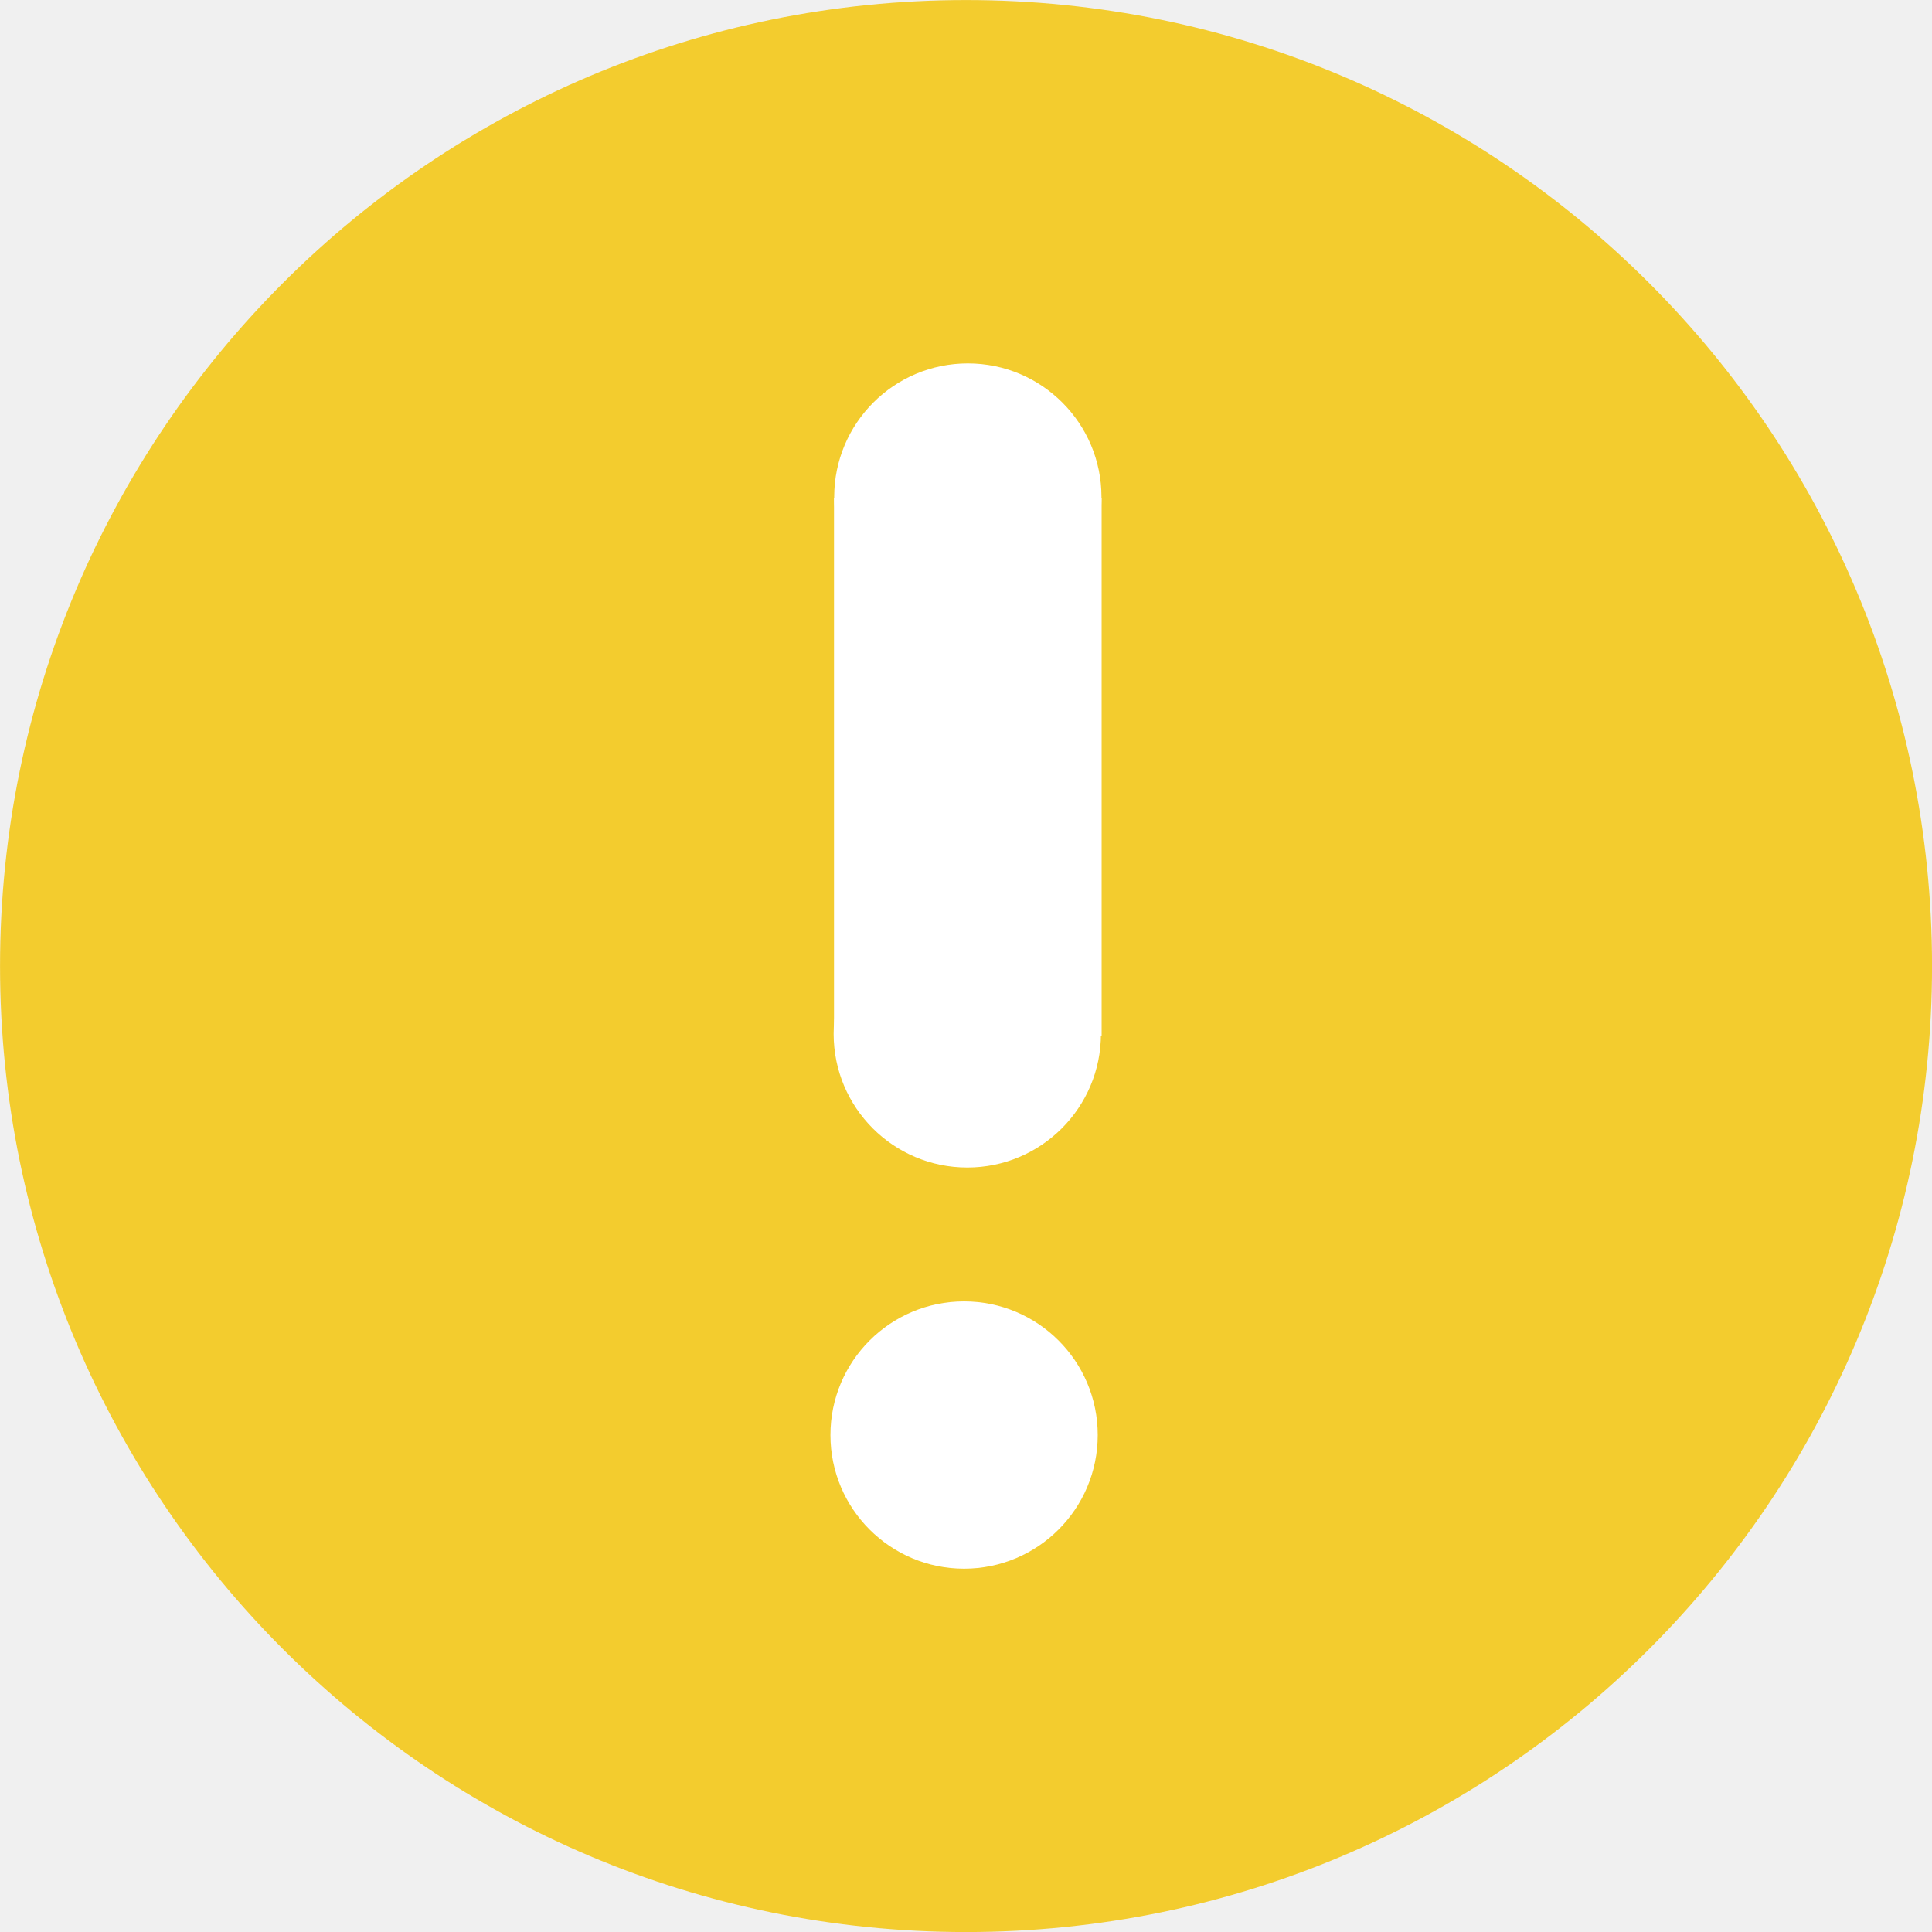
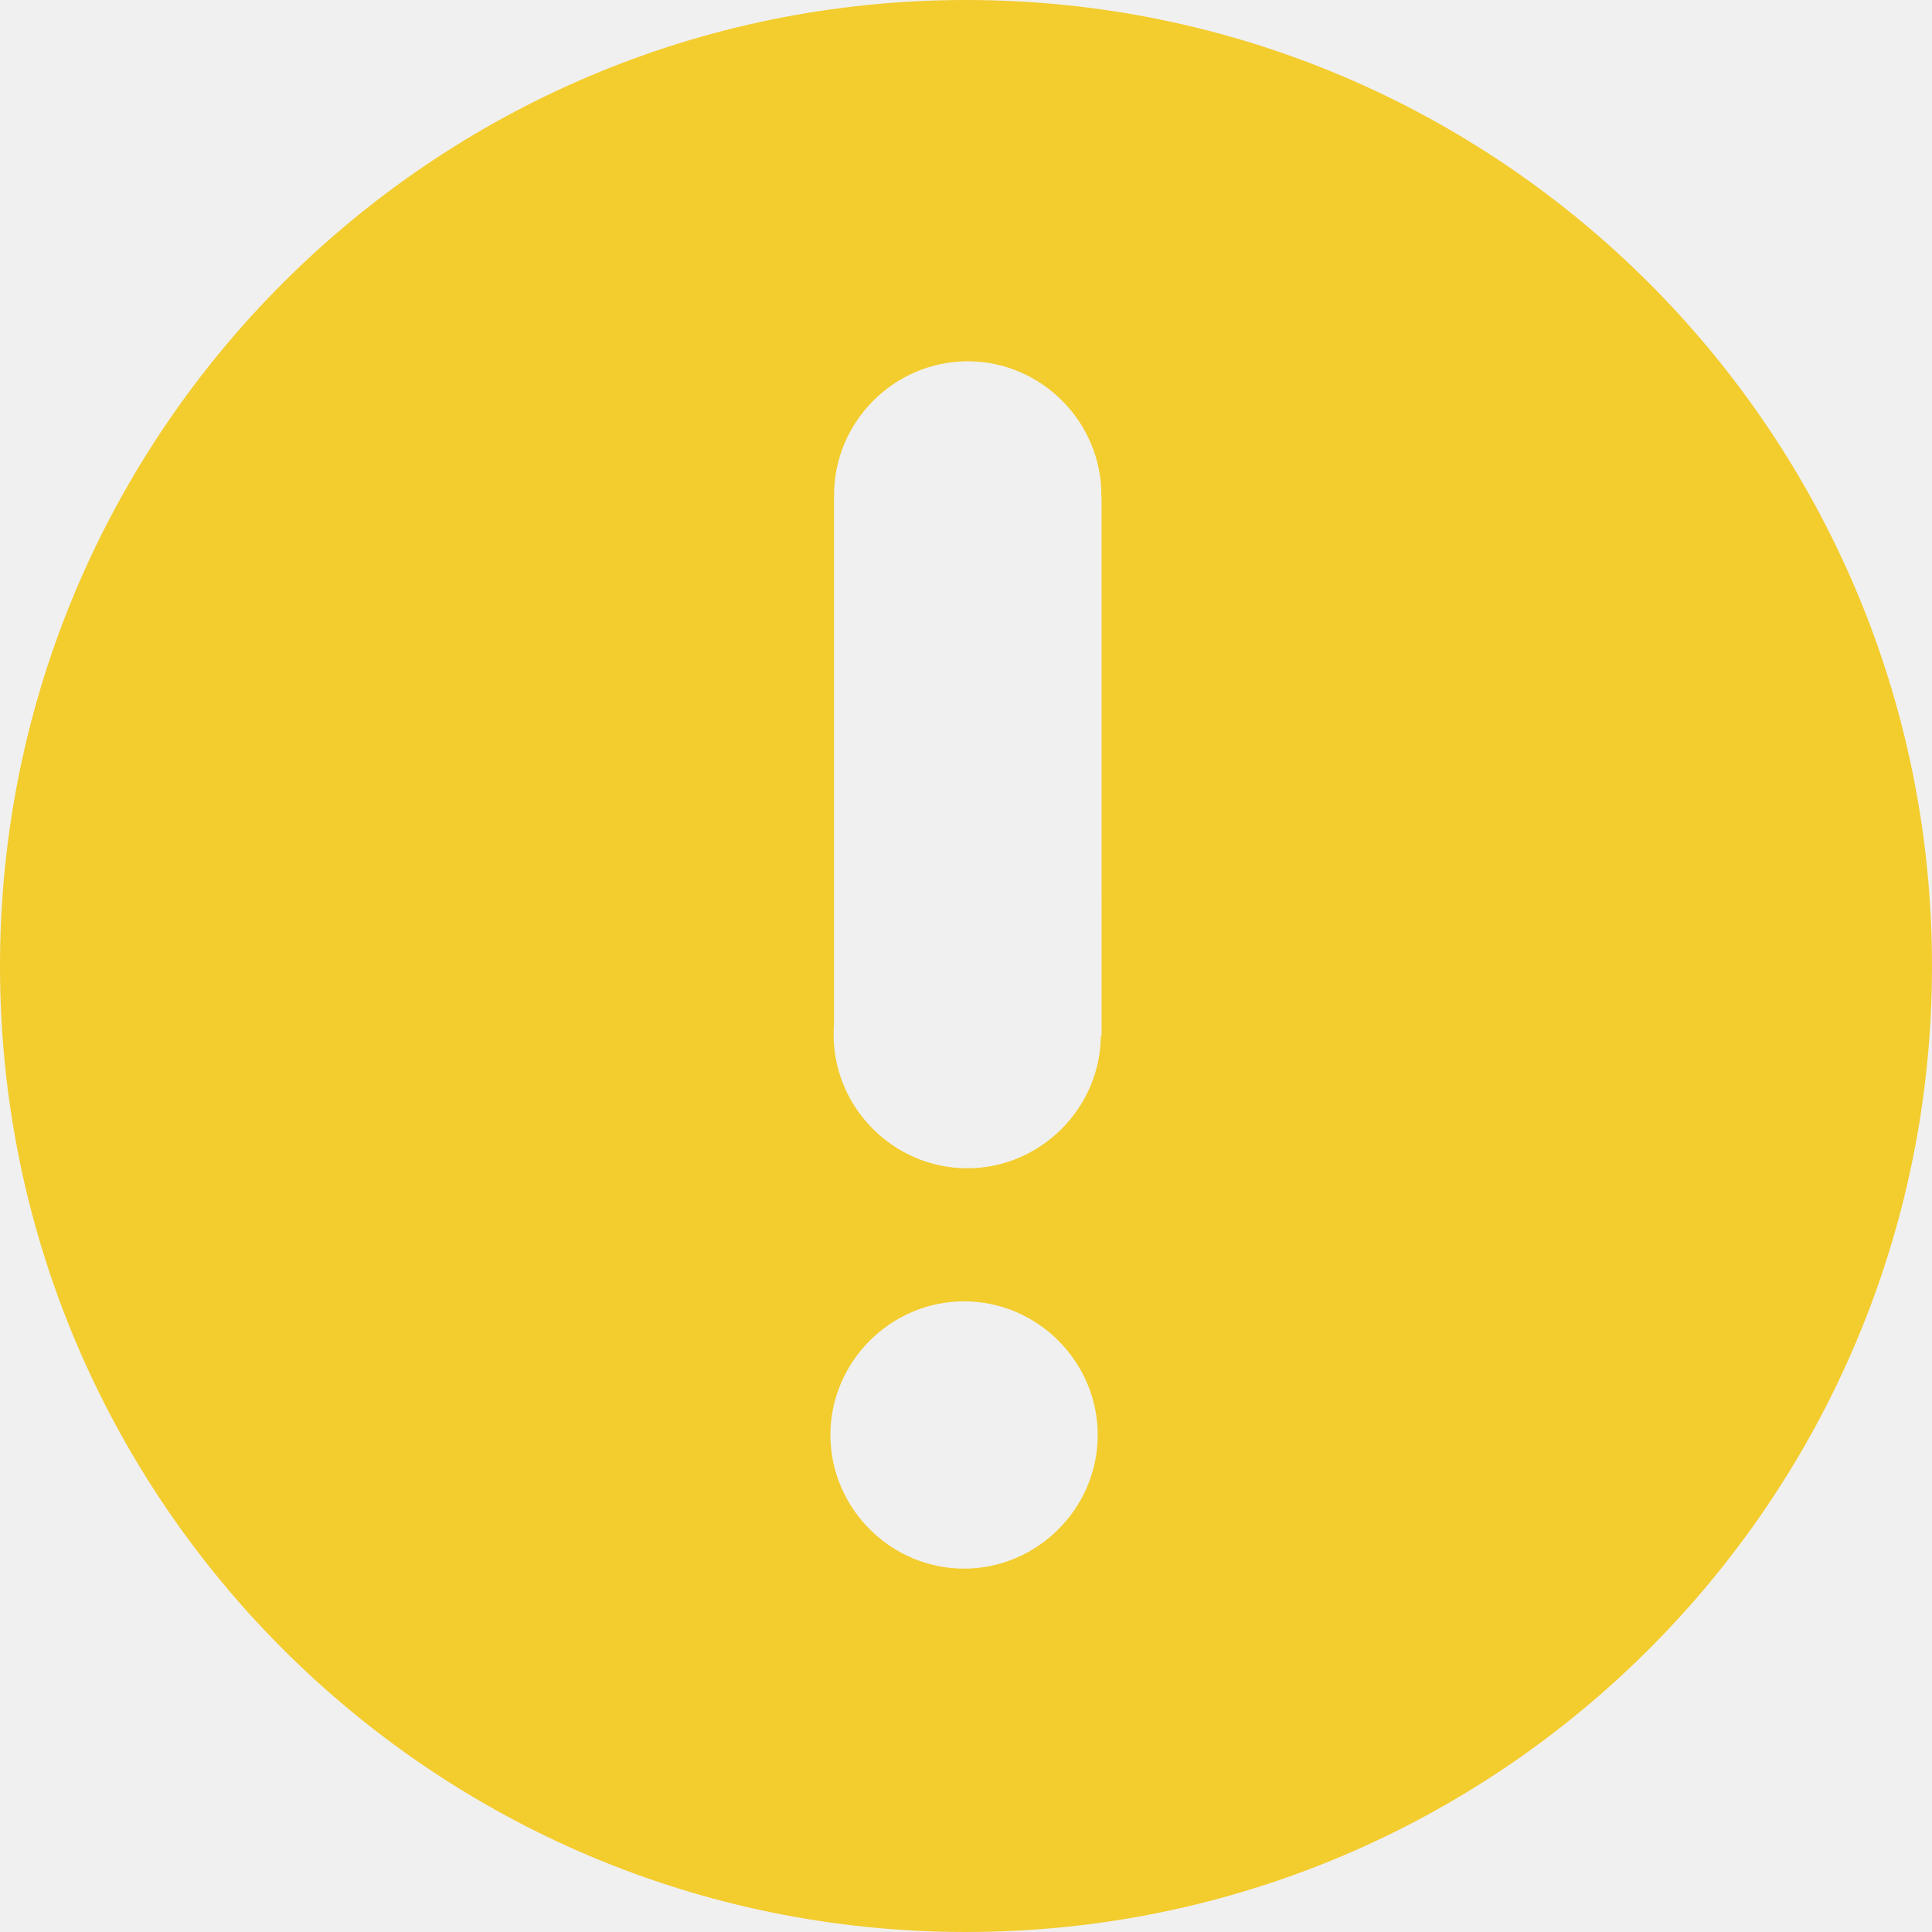
<svg xmlns="http://www.w3.org/2000/svg" width="100%" height="100%" viewBox="0 0 25 25" version="1.1" xml:space="preserve" style="fill-rule:evenodd;clip-rule:evenodd;stroke-linejoin:round;stroke-miterlimit:2;">
-   <g transform="matrix(0.0873961,0,0,0.0873961,-3.90879,8.367)">
-     <g id="warning">
-       <g transform="matrix(-12.1922,0,0,-12.1922,425.359,1593.5)">
-         <circle cx="19.488" cy="126.819" r="11.731" style="fill:rgb(243,204,46);" />
-       </g>
-       <g transform="matrix(-1.11024,3.33067e-16,-3.33067e-16,-1.11024,395.85,103.274)">
-         <g transform="matrix(10.2663,0,0,10.2663,10.6271,-1347.69)">
-           <circle cx="17.247" cy="130.092" r="1.736" style="fill:white;" />
-         </g>
-         <g transform="matrix(10.2663,0,0,10.2663,10.1995,-1294.19)">
-           <circle cx="17.247" cy="130.092" r="1.736" style="fill:white;" />
-         </g>
-         <g transform="matrix(10.2663,0,0,10.2663,10.1271,-1222.6)">
-           <circle cx="17.247" cy="130.092" r="1.736" style="fill:white;" />
-         </g>
-         <g transform="matrix(11.4422,0,0,12.8462,7.97902,-1703.98)">
-           <rect x="14.103" y="135.848" width="3.119" height="5.581" style="fill:white;" />
-         </g>
-       </g>
+   <g transform="matrix(1,0,0,1,0.01,0)">
+     <g id="warning" transform="matrix(0.0419963,0,0,0.041997,-0.01,-5.17908)">
+       <path d="M297.65,123.32C133.27,123.32 0,256.58 0,421C0,585.42 133.27,718.6 297.65,718.6C462.03,718.6 595.29,585.34 595.29,421C595.29,256.66 462,123.32 297.65,123.32ZM297.05,606.64C274.459,606.64 255.87,588.051 255.87,565.46C255.87,542.869 274.459,524.28 297.05,524.28C319.641,524.28 338.23,542.869 338.23,565.46C338.23,588.051 319.641,606.64 297.05,606.64ZM339.43,442.37L339.2,442.37C339.061,464.859 320.519,483.286 298.03,483.286C275.444,483.286 256.859,464.701 256.859,442.115C256.859,442.03 256.859,441.945 256.86,441.86C256.86,440.86 256.91,439.93 256.97,438.98L256.97,276.73L257,276.73L257,276.46C256.997,276.246 256.995,276.032 256.995,275.818C256.995,253.228 275.584,234.638 298.175,234.638C320.766,234.638 339.355,253.228 339.355,275.818C339.355,276.032 339.353,276.246 339.35,276.46L339.35,276.73L339.41,276.73L339.43,442.37Z" style="fill:rgb(243,204,46);fill-rule:nonzero;" />
    </g>
  </g>
</svg>
